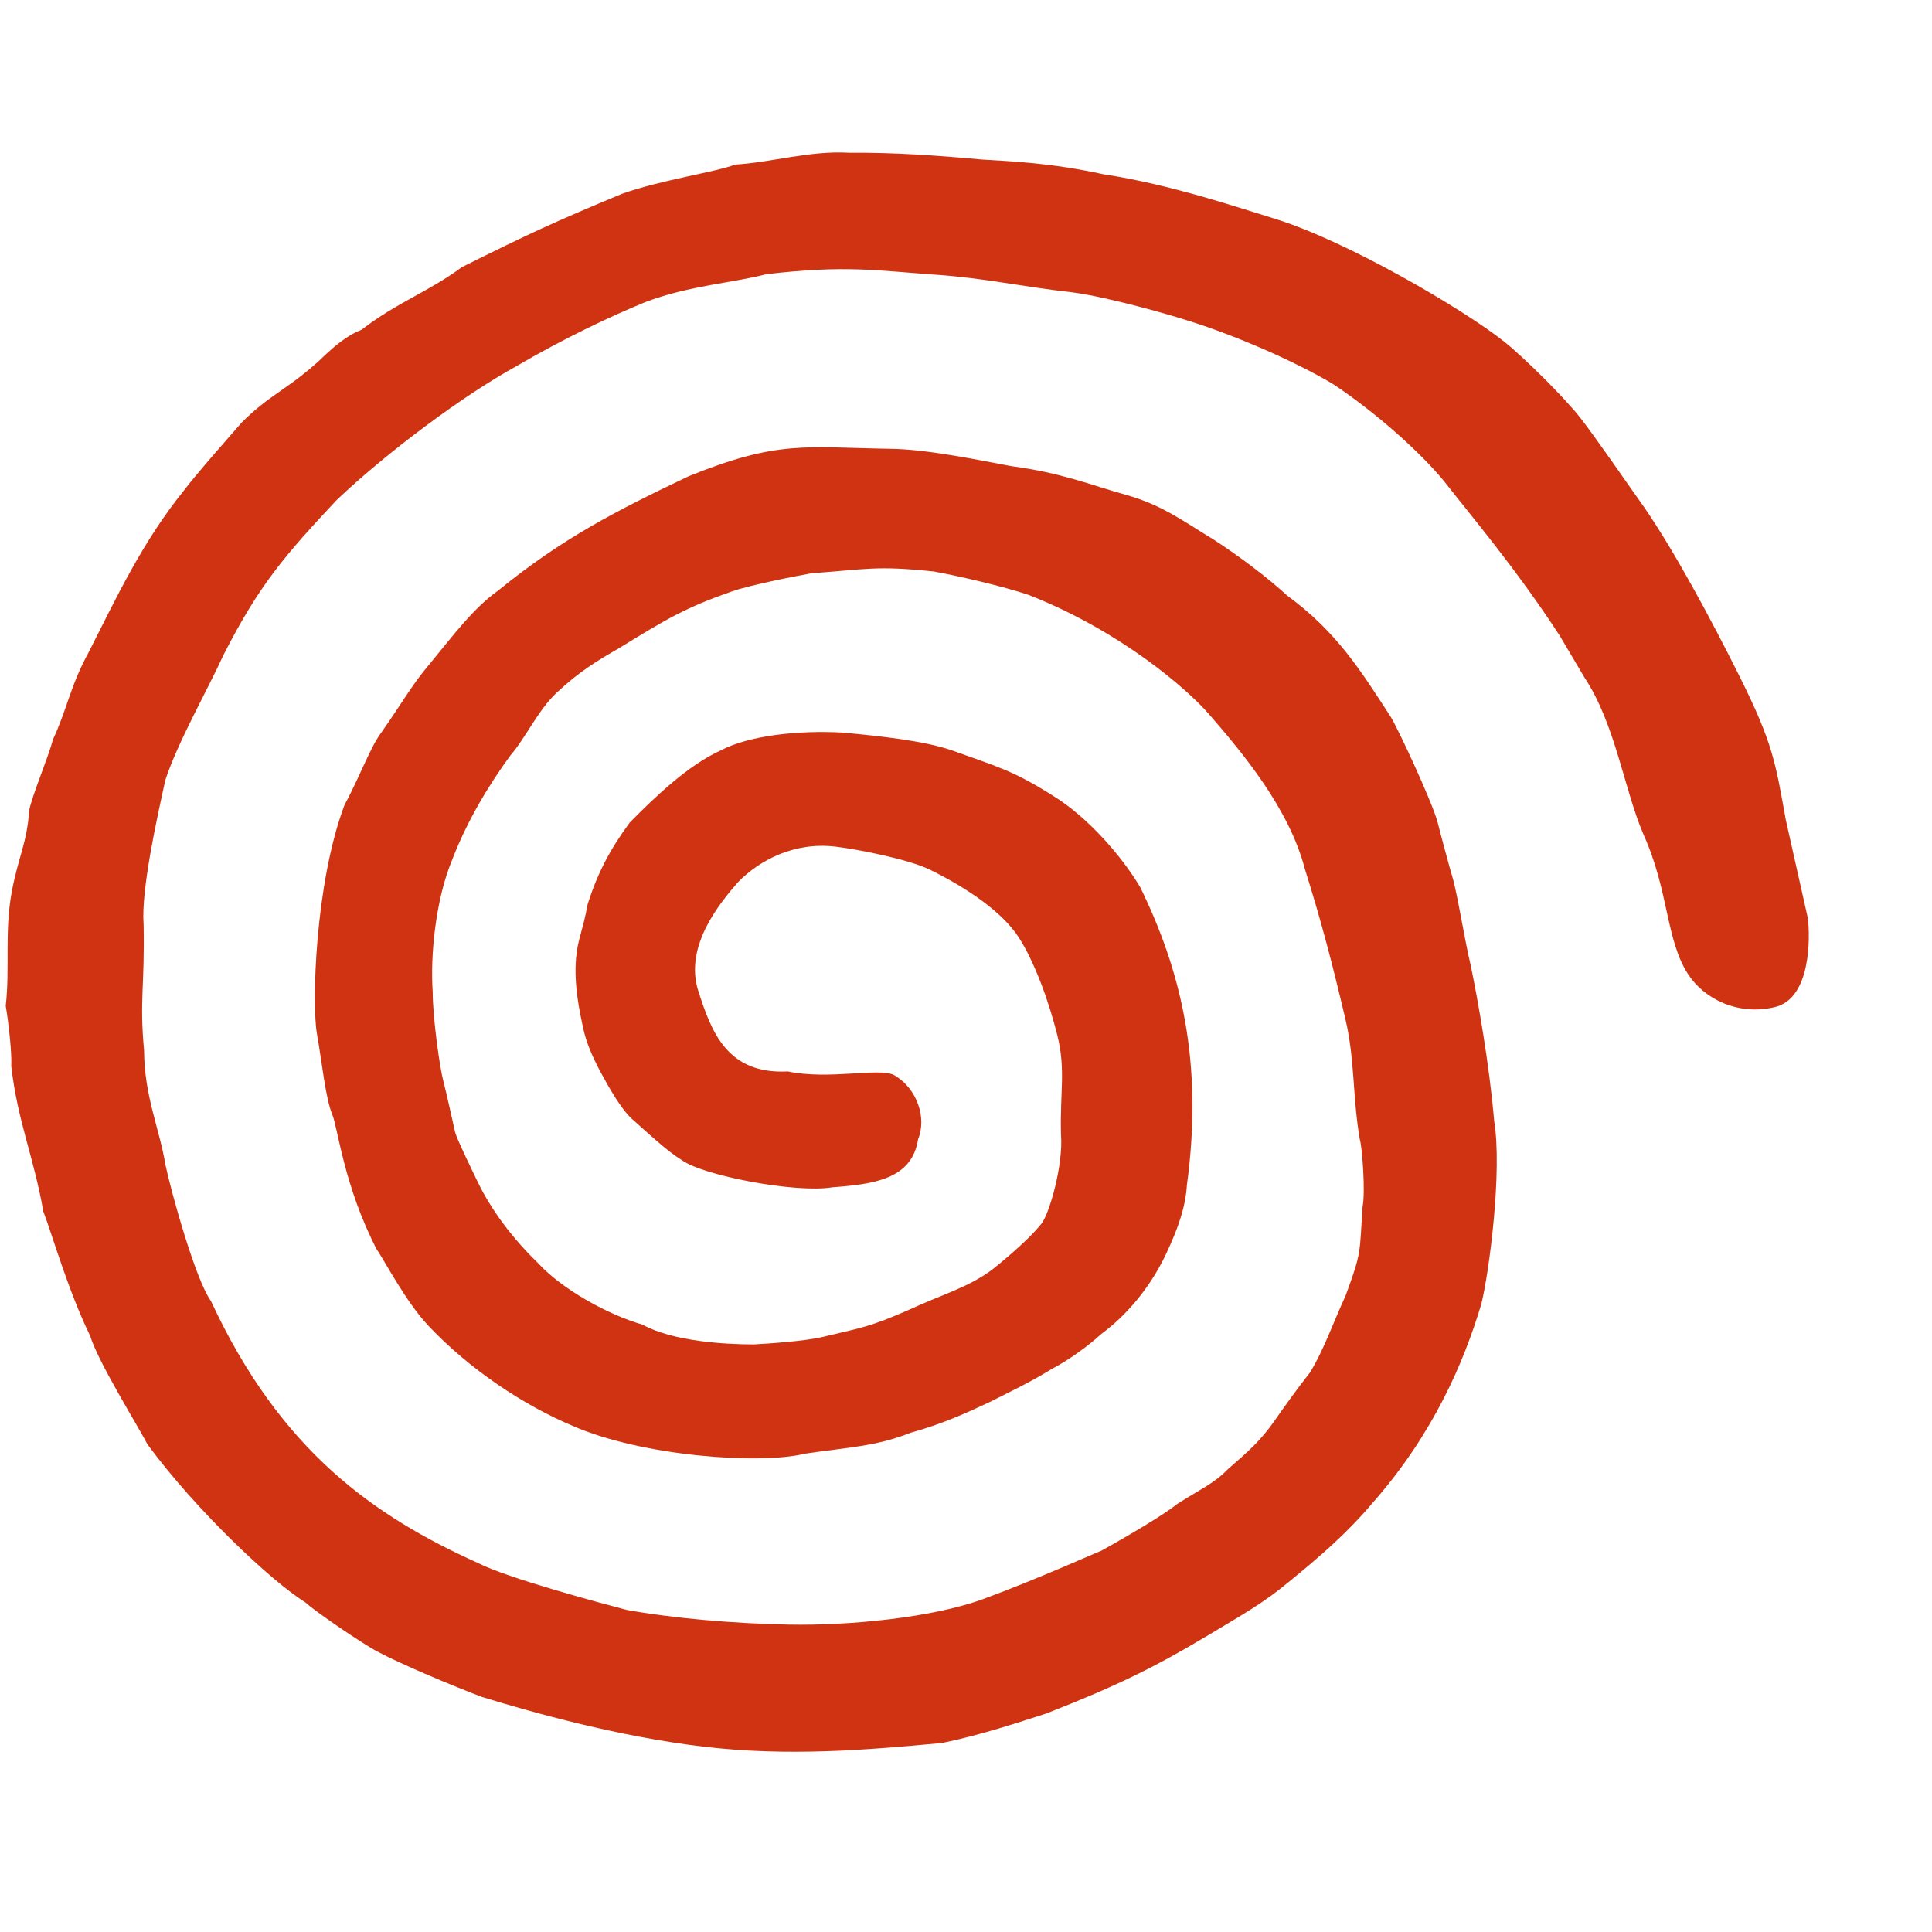
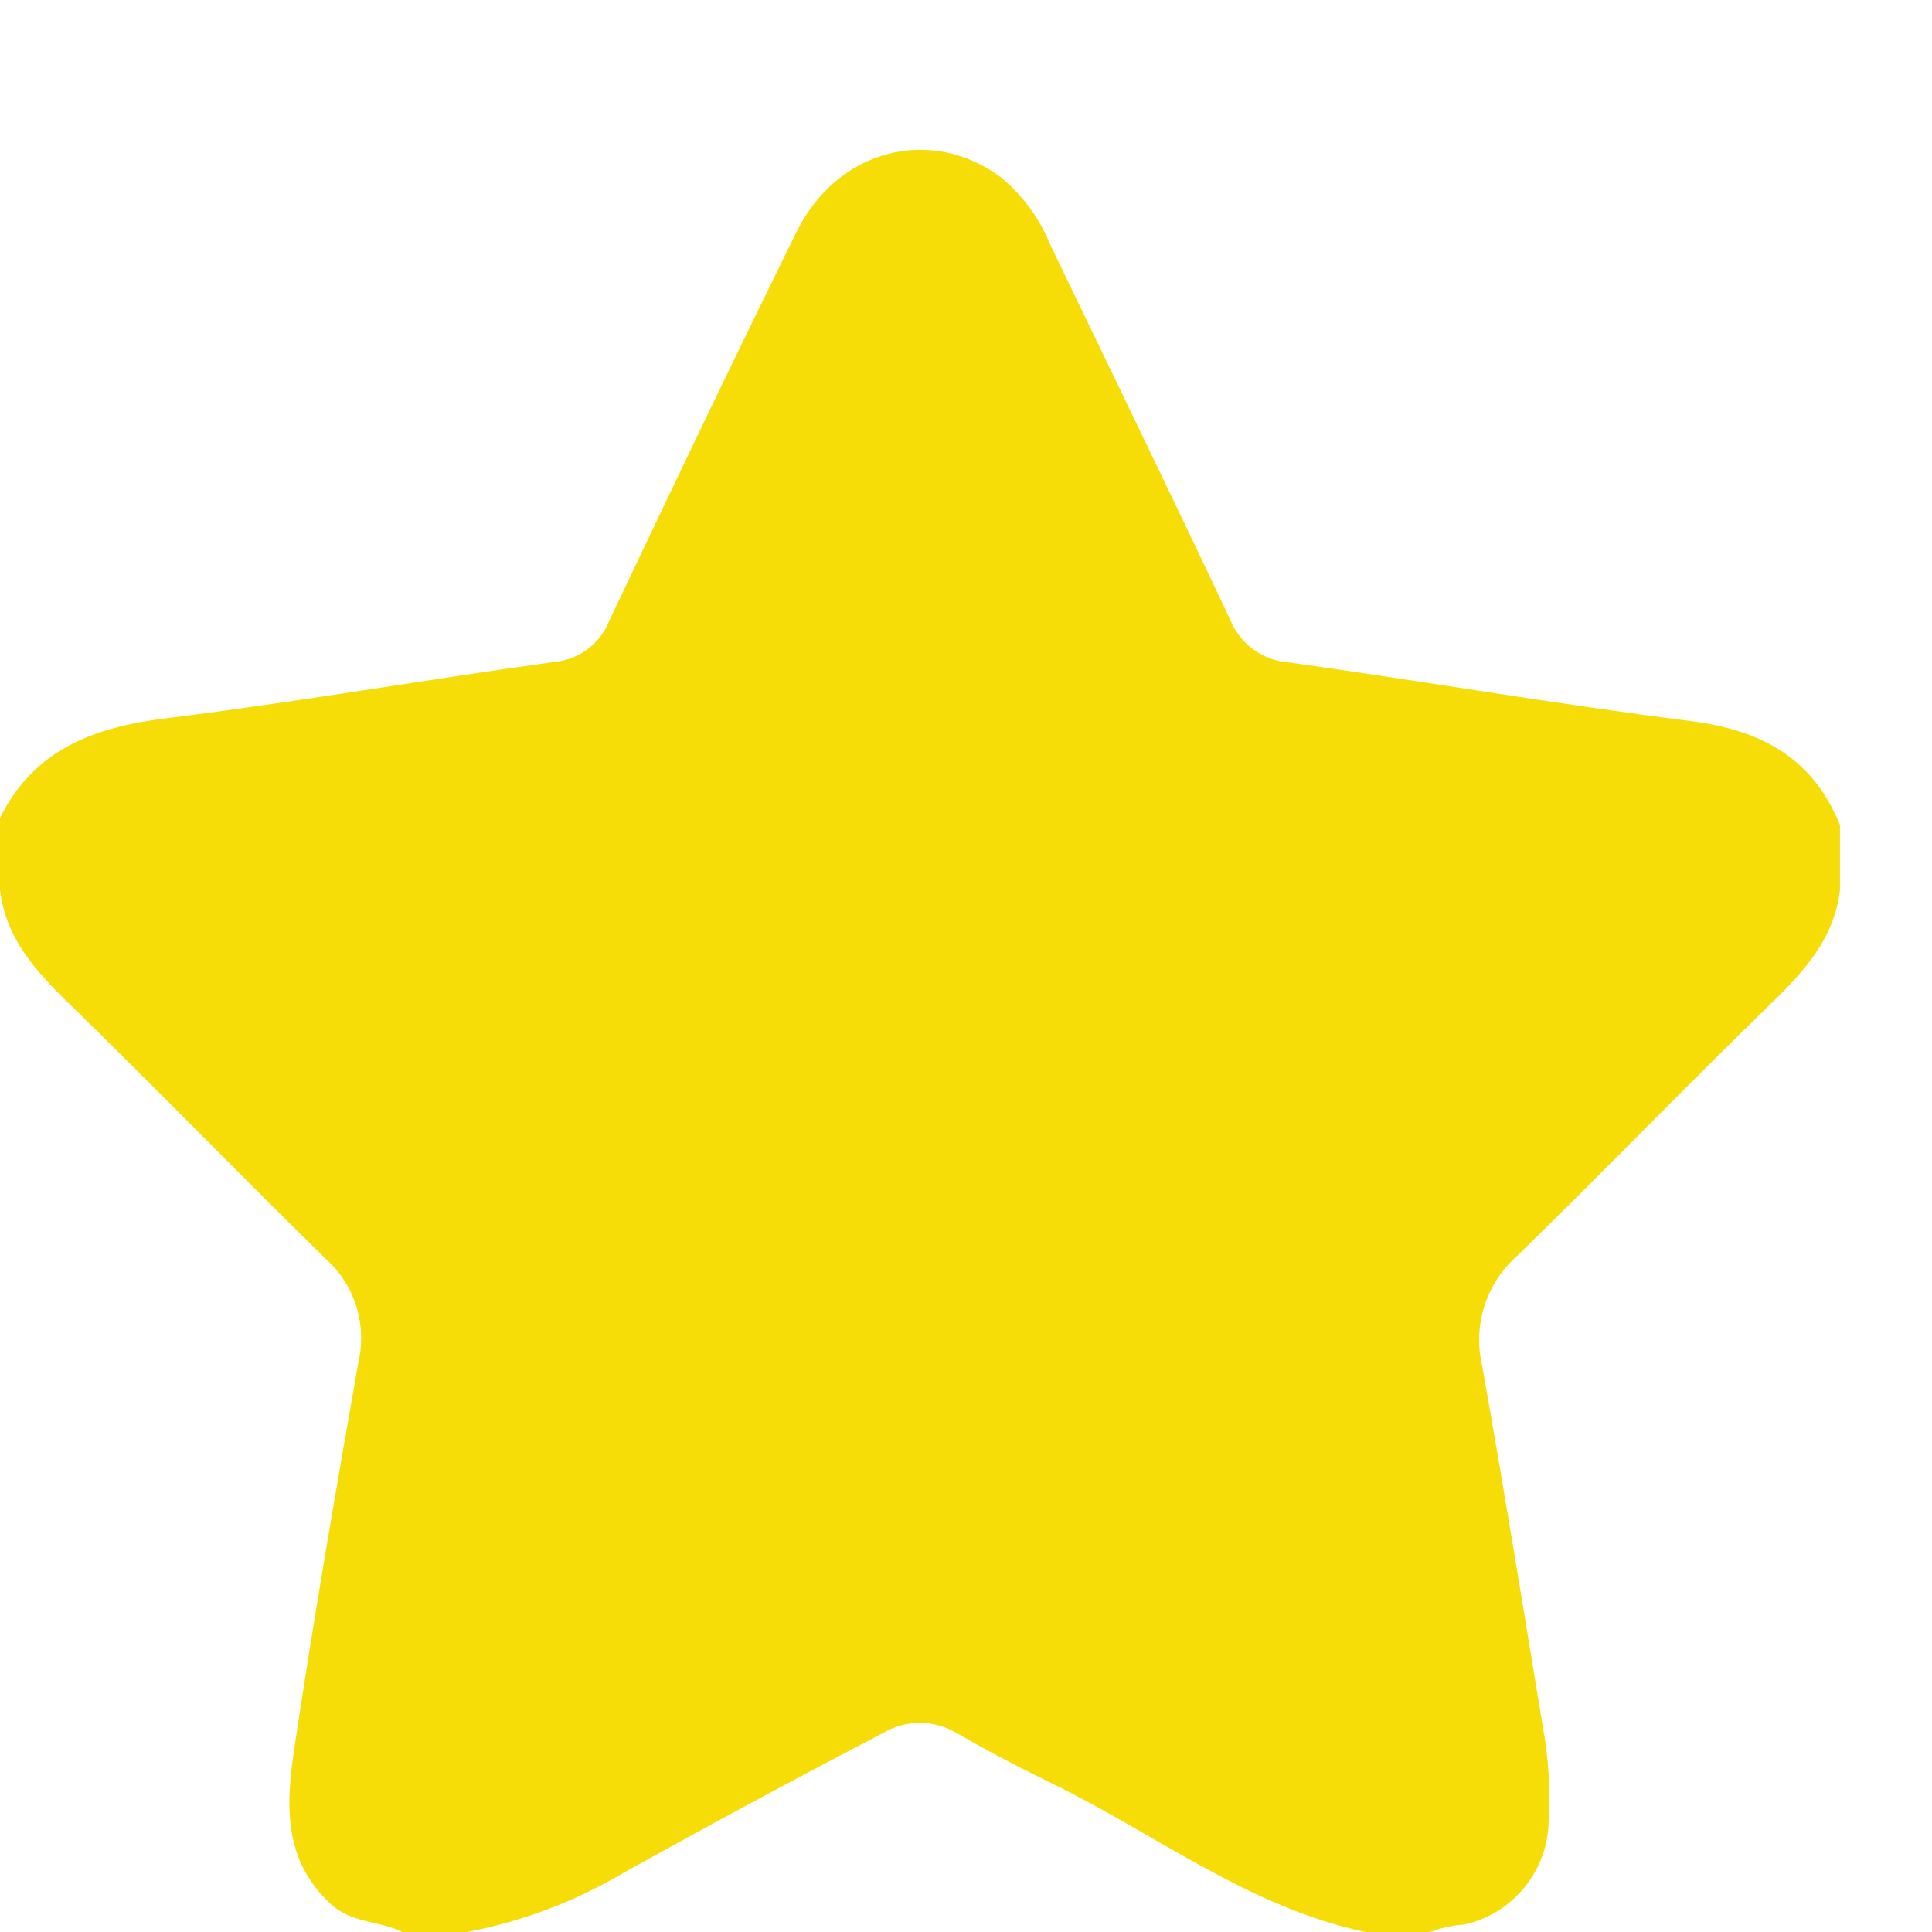
- <svg xmlns="http://www.w3.org/2000/svg" width="30" height="30">
-   <path fill="#cf3311" d="M17.132 2.706c1.041.156 2.103.52 2.657.689 1.116.341 2.929 1.402 3.569 1.911.303.241.939.871 1.186 1.188.24.309.699.978.992 1.39.466.68 1.014 1.694 1.48 2.627.52 1.042.555 1.344.713 2.215l.344 1.536c.032.266.059 1.24-.513 1.376-.572.137-1.1-.127-1.349-.513-.345-.534-.297-1.291-.687-2.158-.304-.701-.437-1.719-.923-2.451l-.381-.644c-.674-1.037-1.376-1.861-1.795-2.398-.369-.451-1.058-1.065-1.711-1.501-.604-.366-1.58-.784-2.284-.999-.224-.073-1.185-.355-1.782-.435-.81-.091-1.343-.219-2.113-.273-.95-.067-1.406-.152-2.639-.008-.467.127-1.207.177-1.873.432-.538.219-1.286.574-2.018 1.004-.788.432-1.985 1.317-2.779 2.072-.8.855-1.2 1.314-1.752 2.397-.244.536-.717 1.366-.907 1.951-.13.594-.378 1.703-.337 2.242.019.965-.066 1.163.007 1.952.003.71.236 1.202.333 1.783.083.401.468 1.789.706 2.112 1.082 2.332 2.535 3.342 4.154 4.071.456.232 1.884.615 2.298.724.704.127 1.631.212 2.524.229.939.018 2.233-.109 3.018-.398.85-.312 1.832-.757 1.821-.744.394-.217.996-.572 1.183-.728.362-.232.58-.322.795-.546.31-.271.497-.427.732-.763.131-.189.338-.479.54-.735.217-.356.342-.731.554-1.196.254-.687.214-.654.263-1.383.046-.211-.005-.922-.043-1.042-.114-.655-.074-1.234-.224-1.87-.203-.861-.371-1.506-.63-2.332-.243-.93-.958-1.792-1.494-2.407-.332-.382-1.363-1.283-2.793-1.845-.403-.135-1.062-.289-1.48-.365-.893-.093-1.039-.033-1.894.029-.294.051-.978.191-1.229.279-.735.258-1.005.422-1.756.882-.35.203-.613.358-.971.693-.285.264-.489.713-.72.976-.316.431-.669 1.005-.905 1.625-.256.616-.339 1.484-.3 2.042 0 .426.116 1.205.162 1.375.046.171.161.7.186.806.025.106.3.666.338.747.155.33.452.805.952 1.289.369.403 1.083.799 1.617.952.479.263 1.287.308 1.734.308.22-.013.782-.048 1.075-.118.595-.143.704-.146 1.317-.413.55-.255.923-.347 1.306-.63 0 0 .526-.412.765-.713.126-.159.342-.917.304-1.387-.018-.643.076-1.008-.056-1.536-.131-.529-.355-1.142-.598-1.52-.246-.383-.775-.756-1.376-1.052-.337-.166-1.135-.321-1.474-.361-.643-.076-1.181.216-1.508.549-.283.324-.843.996-.62 1.692.202.629.445 1.299 1.389 1.25.648.135 1.397-.061 1.646.054.37.21.513.675.378.998-.094.624-.692.699-1.33.747-.571.096-2.021-.184-2.34-.423-.214-.127-.541-.432-.772-.638-.166-.148-.353-.479-.482-.716-.157-.292-.237-.506-.277-.696-.048-.226-.147-.657-.11-1.087.025-.291.103-.414.181-.839.154-.482.346-.848.654-1.266.402-.408.912-.893 1.41-1.118.439-.232 1.208-.317 1.904-.277.565.054 1.232.123 1.674.271.756.27.972.324 1.592.715.524.324 1.052.921 1.346 1.416.626 1.281.985 2.706.724 4.625-.021.324-.122.641-.324 1.07-.187.396-.514.878-1.005 1.241-.198.183-.51.408-.763.54-.36.219-.603.332-.979.521-.33.155-.715.333-1.217.472-.544.215-.961.224-1.645.326-.673.169-2.516.048-3.613-.436-.749-.315-1.59-.87-2.228-1.547-.355-.372-.702-1.047-.804-1.185-.508-.977-.608-1.896-.689-2.089-.111-.262-.166-.85-.24-1.253-.084-.451-.032-2.342.424-3.557.257-.483.407-.914.581-1.141.312-.444.463-.722.729-1.037.4-.486.692-.882 1.082-1.161.994-.808 1.824-1.234 2.946-1.768 1.395-.568 1.814-.451 3.134-.43.594.005 1.458.192 1.883.269.789.105 1.241.295 1.775.444.571.159.901.414 1.369.697.386.249.839.59 1.139.867.767.562 1.136 1.153 1.606 1.879.085.122.643 1.311.732 1.642.041.166.168.642.249.92.104.441.155.832.271 1.33.104.513.281 1.482.358 2.387.129.777-.078 2.362-.2 2.848-.272.907-.746 2.015-1.684 3.081-.398.472-.822.838-1.311 1.236-.374.312-.695.494-1.273.839-.785.469-1.383.768-2.483 1.198-.448.144-1.013.333-1.621.459-1.179.109-2.39.213-3.712.056-1.322-.157-2.647-.53-3.43-.77-.432-.162-1.268-.513-1.619-.702-.228-.116-.993-.639-1.123-.765-.524-.324-1.698-1.428-2.455-2.456-.166-.318-.763-1.271-.892-1.689-.344-.707-.584-1.561-.725-1.926-.149-.852-.4-1.401-.498-2.257.011-.201-.041-.675-.086-.937.067-.586-.022-1.137.094-1.775.102-.538.237-.763.269-1.249.031-.208.299-.834.37-1.112.216-.459.27-.836.552-1.349.406-.798.831-1.717 1.484-2.52.186-.249.715-.846.895-1.053.426-.426.676-.493 1.158-.92.05-.032.369-.395.703-.52.553-.428 1.032-.584 1.558-.973 1.056-.526 1.44-.703 2.488-1.139.605-.216 1.45-.335 1.754-.453.578-.036 1.166-.22 1.774-.184.683-.006 1.372.042 2.058.105.465.029 1.068.051 1.888.229z" />
-   <ellipse cx="47.364" cy="5.288" fill="#666" fill-opacity="0" rx="47.364" ry="24.712" />
+ <svg xmlns="http://www.w3.org/2000/svg" id="Layer_1" data-name="Layer 1" viewBox="0 0 105 105">
+   <path d="M91.865,39.186c-7.288-.919-14.534-2.171-21.812-3.184a3.735,3.735,0,0,1-3.211-2.36c-3.215-6.823-6.524-13.603-9.79-20.402a9.184,9.184,0,0,0-2.625-3.579c-3.802-2.859-8.909-1.576-11.135,2.939-3.451,6.998-6.819,14.038-10.16,21.09a3.577,3.577,0,0,1-3.046,2.29c-7.021.971-14.01,2.185-21.042,3.055C5.124,39.521,1.856,40.707,0,44.453V48.359c.306,2.607,1.902,4.382,3.702,6.134,4.704,4.579,9.275,9.296,13.966,13.89A5.787,5.787,0,0,1,19.486,73.993c-1.23,6.976-2.433,13.958-3.481,20.964-.454,3.032-.666,6.09,1.971,8.522,1.155,1.065,2.65.9,3.899,1.522h3.516a26.46,26.46,0,0,0,8.477-3.205q6.987-3.892,14.088-7.59a3.907,3.907,0,0,1,4.07-0c1.688.98,3.427,1.883,5.175,2.735,5.641,2.751,10.703,6.736,17.018,8.06h3.516a6.029,6.029,0,0,1,1.831-.404,5.855,5.855,0,0,0,4.573-5.147,21.729,21.729,0,0,0-.167-4.864c-1.126-6.803-2.219-13.613-3.428-20.4a6.09,6.09,0,0,1,1.932-5.952C87.136,63.693,91.658,59.01,96.32,54.471c1.792-1.744,3.382-3.513,3.68-6.111V44.844C98.528,41.172,95.69,39.669,91.865,39.186Z" fill="#f6dd08" />
</svg>
